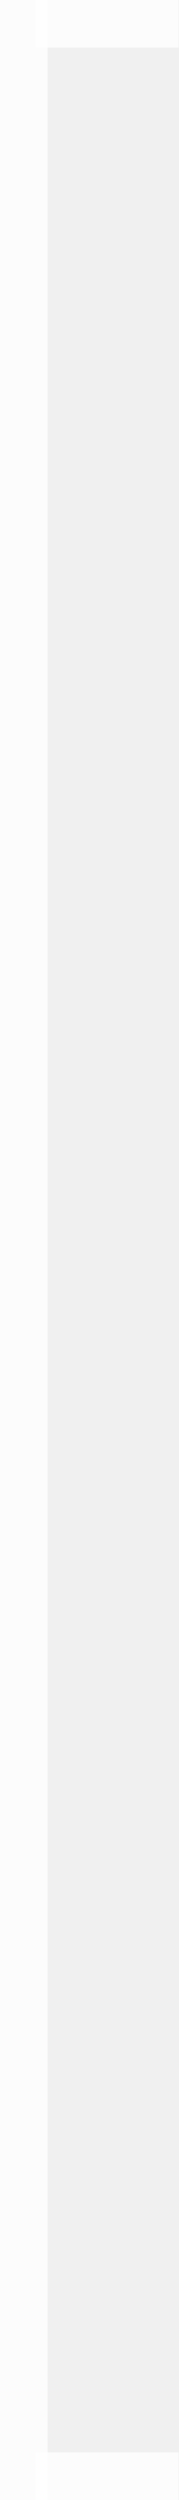
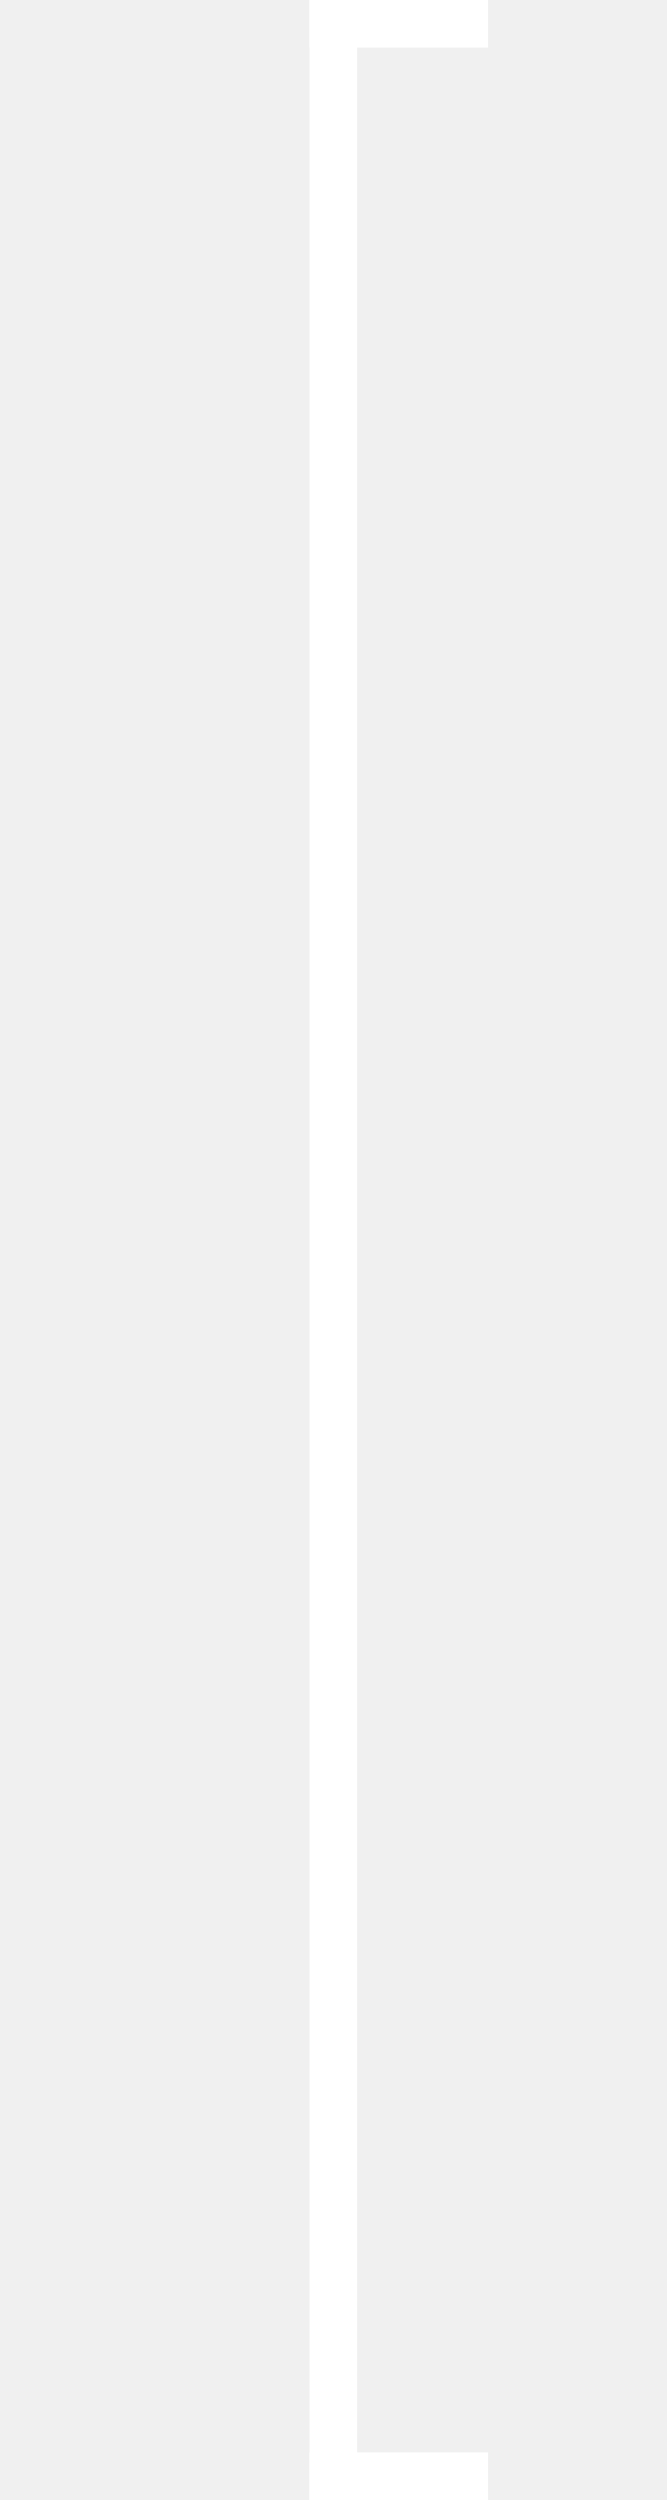
- <svg xmlns="http://www.w3.org/2000/svg" width="7.5" height="105" viewBox="0 0 7.5 105">
-   <g data-name="그룹 10420">
-     <path data-name="선 24" transform="translate(1)" style="fill:none;stroke:#fff;opacity:0.8;stroke-width:2px" d="M0 0v105" />
-     <path data-name="사각형 2505" transform="rotate(90 -47.75 55.25)" style="fill:#fff;opacity:0.8;" d="M0 0h2v6H0z" />
-     <path data-name="사각형 2506" transform="rotate(90 3.75 3.75)" style="fill:#fff;opacity:0.8;" d="M0 0h2v6H0z" />
+ <svg xmlns="http://www.w3.org/2000/svg" width="28" height="105" viewBox="0 0 28 105">
+   <g data-name="그룹 11853">
+     <path data-name="사각형 2506" transform="rotate(90 10.25 10.25)" style="fill:#fff" d="M0 0h2v7.5H0z" />
+     <path data-name="사각형 3321" transform="rotate(90 -41.25 61.75)" style="fill:#fff" d="M0 0h2v7.5H0z" />
+     <path data-name="사각형 3320" transform="translate(13)" style="fill:#fff" d="M0 0h2v105H0z" />
+     <path data-name="사각형 3414" style="opacity:0" d="M0 0h28v105H0z" />
  </g>
</svg>
